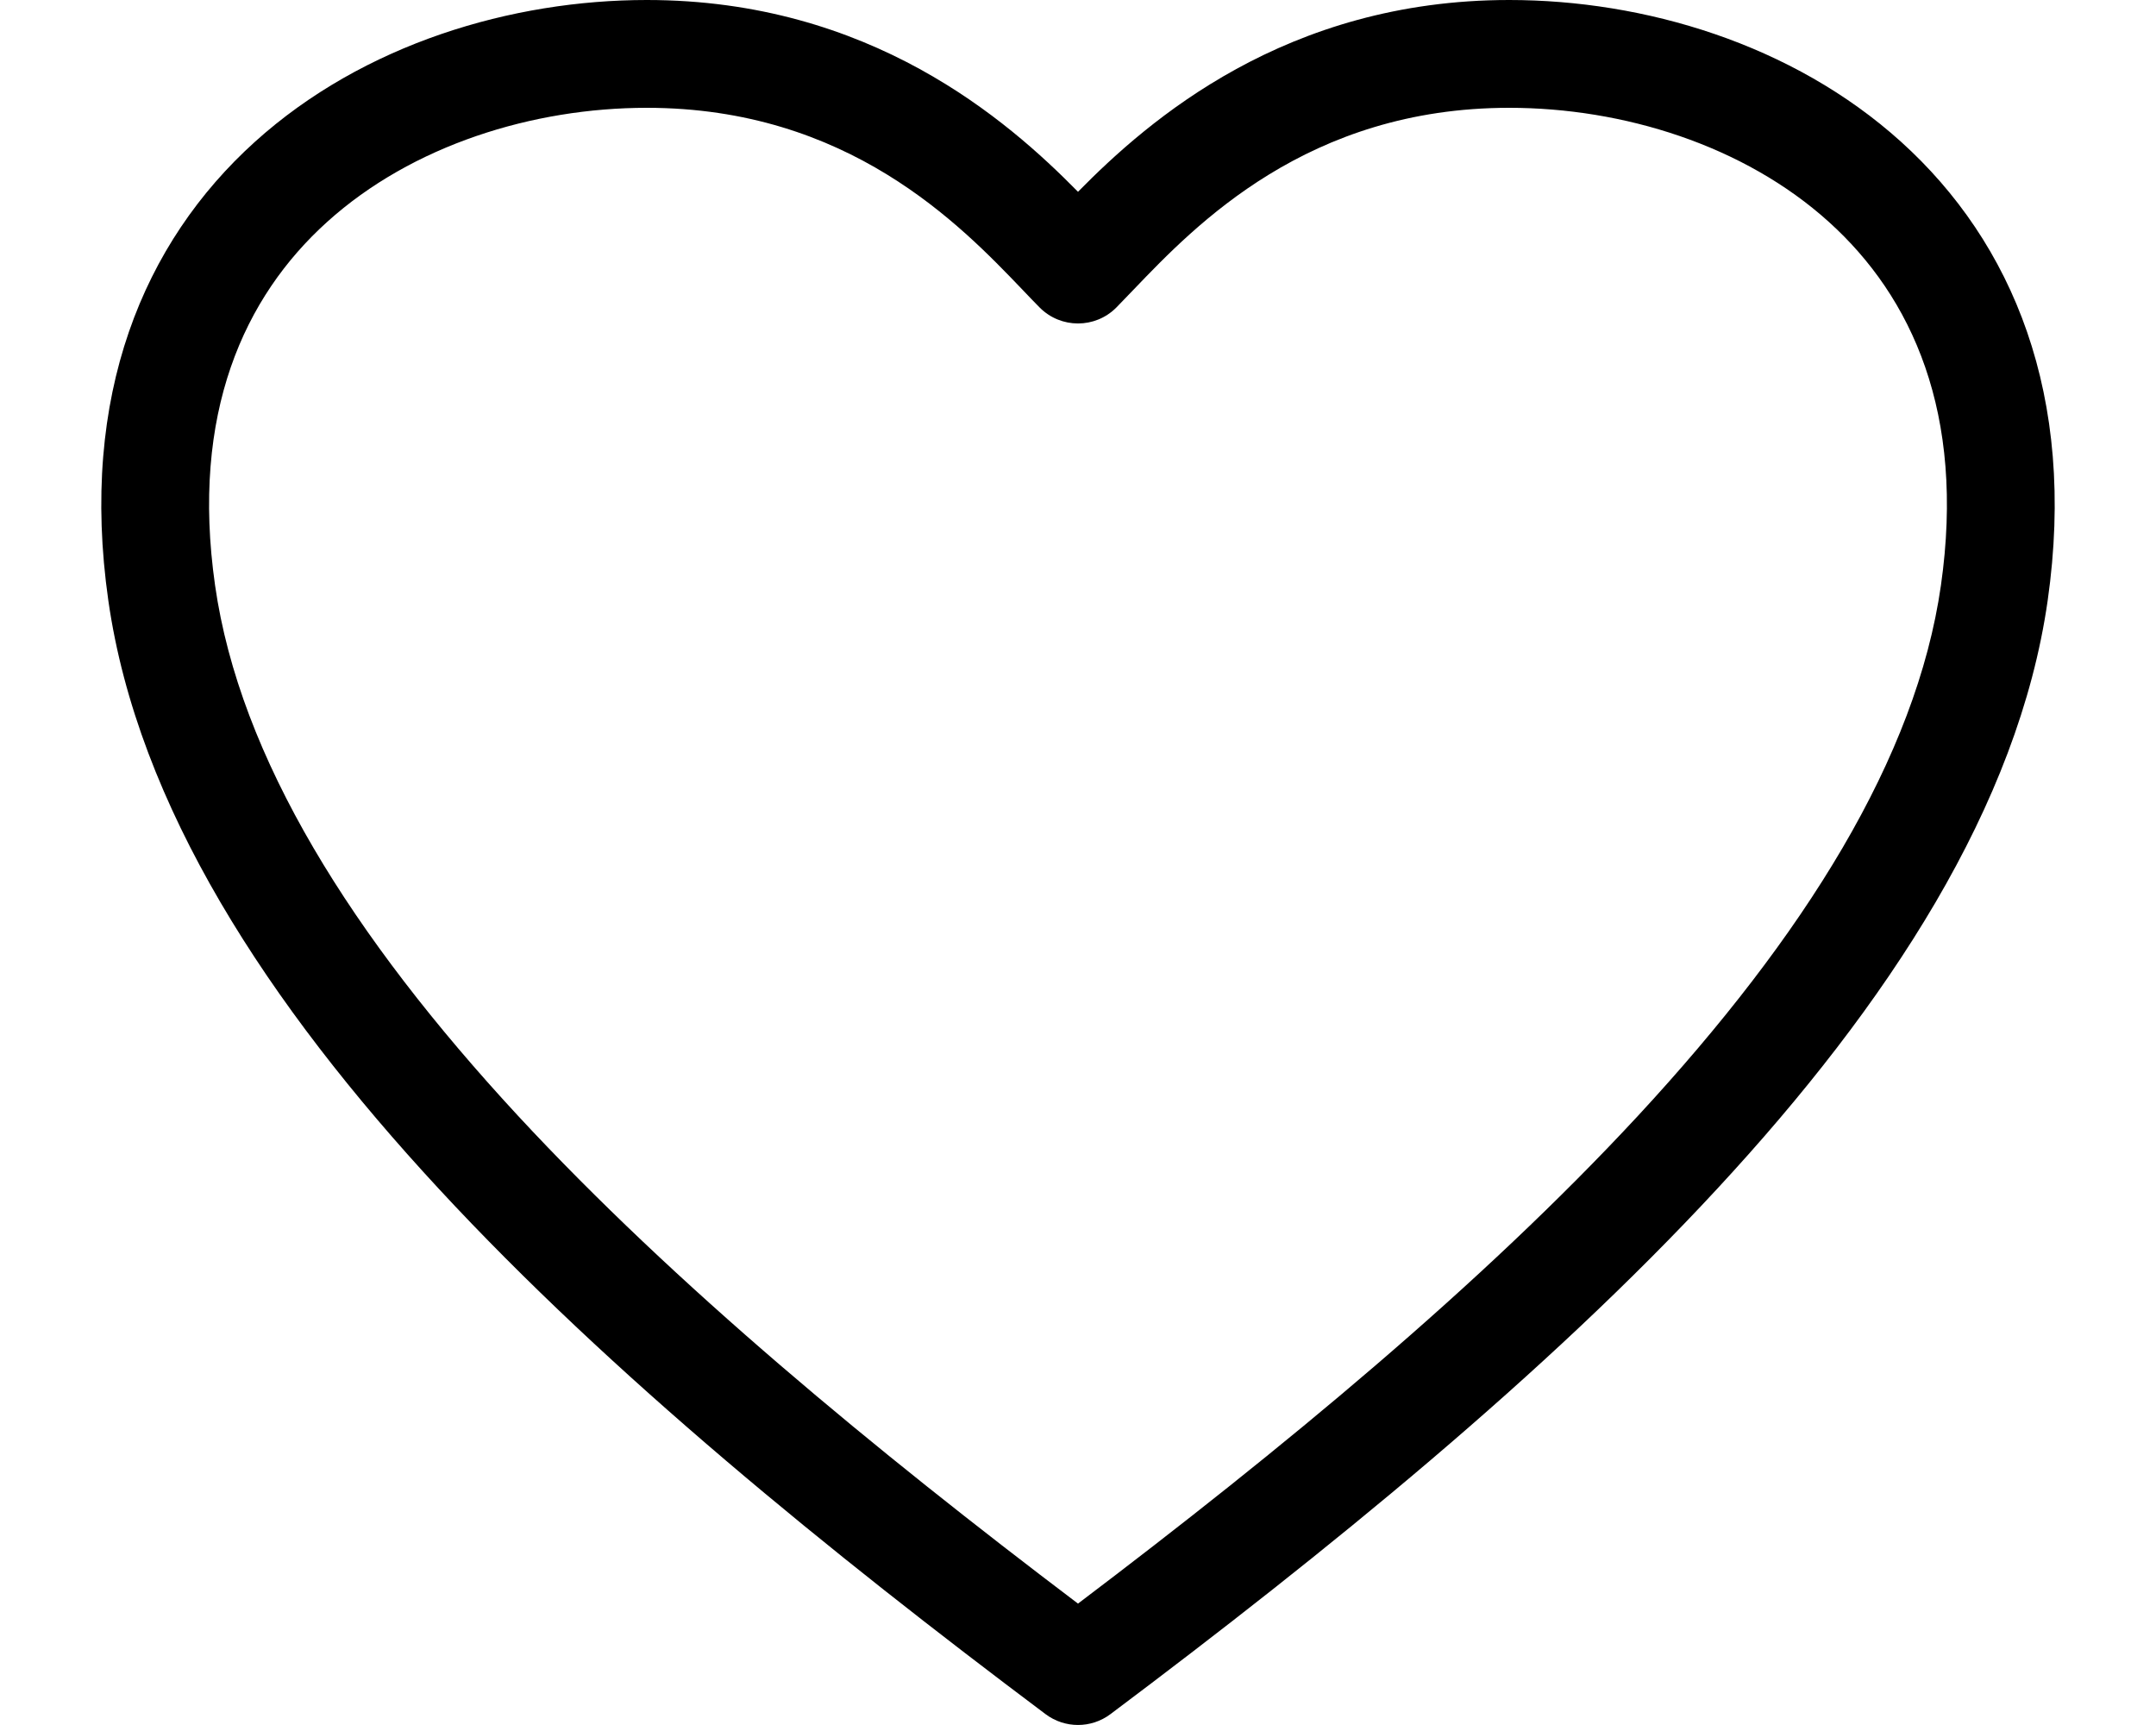
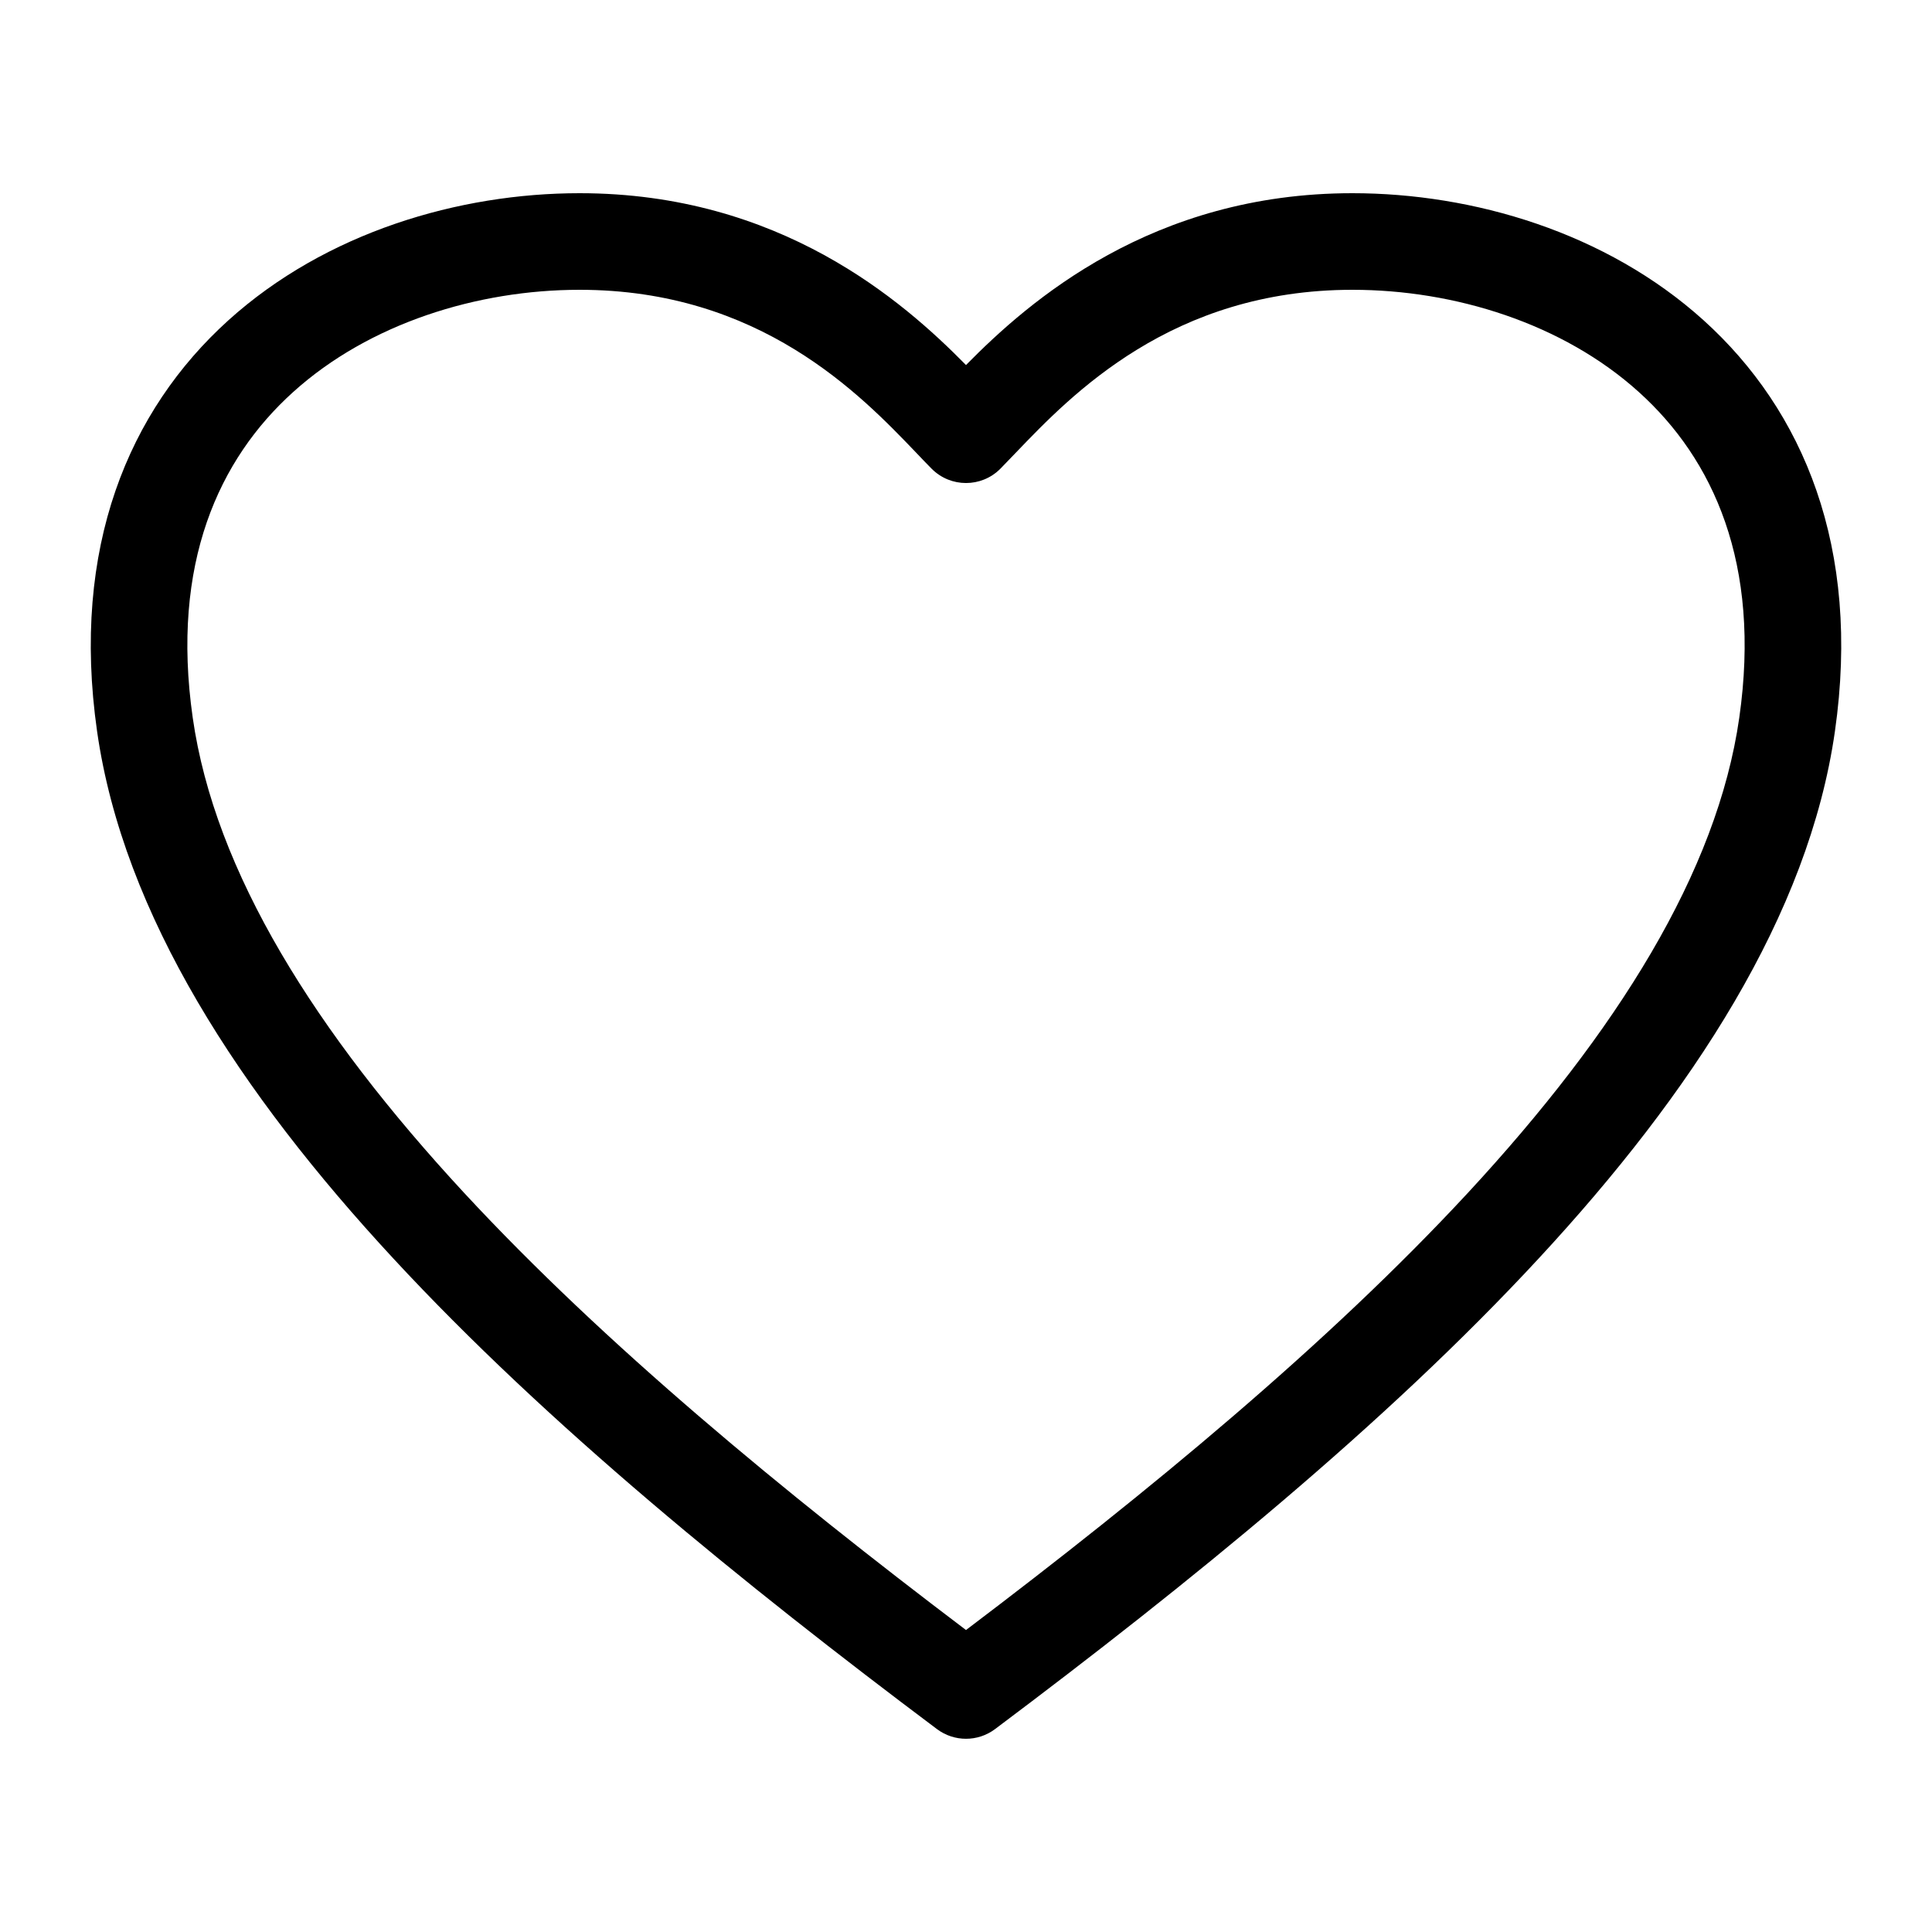
- <svg xmlns="http://www.w3.org/2000/svg" width="20" height="16" viewBox="0 0 20 16" fill="none">
-   <path fill-rule="evenodd" clip-rule="evenodd" d="M3.034 2.059C2.266 2.752 1.767 3.833 1.995 5.429C2.223 7.028 3.265 8.685 4.804 10.348C6.259 11.918 8.11 13.444 10 14.874C11.89 13.444 13.741 11.918 15.196 10.348C16.735 8.685 17.777 7.028 18.005 5.429C18.233 3.833 17.734 2.752 16.966 2.059C16.177 1.346 15.055 1 14 1C12.132 1 11.092 2.085 10.518 2.684C10.458 2.747 10.403 2.804 10.354 2.854C10.158 3.049 9.842 3.049 9.646 2.854C9.596 2.804 9.542 2.747 9.482 2.684C8.908 2.085 7.868 1 6 1C4.945 1 3.823 1.346 3.034 2.059ZM2.364 1.316C3.374 0.404 4.752 0 6 0C8.071 0 9.345 1.113 10 1.779C10.655 1.113 11.929 0 14 0C15.248 0 16.626 0.404 17.636 1.316C18.667 2.248 19.267 3.667 18.995 5.571C18.723 7.472 17.515 9.315 15.929 11.027C14.335 12.749 12.306 14.395 10.3 15.9C10.122 16.033 9.878 16.033 9.7 15.9C7.694 14.395 5.664 12.748 4.071 11.027C2.485 9.315 1.277 7.472 1.005 5.571C0.733 3.667 1.332 2.248 2.364 1.316Z" fill="black" />
+ <svg xmlns="http://www.w3.org/2000/svg" width="20" height="20" viewBox="0 0 20 20" fill="none">
+   <path fill-rule="evenodd" clip-rule="evenodd" d="M3.034 4.059C2.266 4.752 1.767 5.833 1.995 7.429C2.223 9.028 3.265 10.685 4.804 12.348C6.259 13.918 8.11 15.444 10 16.874C11.89 15.444 13.741 13.918 15.196 12.348C16.735 10.685 17.777 9.028 18.005 7.429C18.233 5.833 17.734 4.752 16.966 4.059C16.177 3.346 15.055 3 14 3C12.132 3 11.092 4.085 10.518 4.684C10.458 4.747 10.403 4.804 10.354 4.854C10.158 5.049 9.842 5.049 9.646 4.854C9.596 4.804 9.542 4.747 9.482 4.684C8.908 4.085 7.868 3 6 3C4.945 3 3.823 3.346 3.034 4.059ZM2.364 3.316C3.374 2.404 4.752 2 6 2C8.071 2 9.345 3.113 10 3.779C10.655 3.113 11.929 2 14 2C15.248 2 16.626 2.404 17.636 3.316C18.667 4.248 19.267 5.667 18.995 7.571C18.723 9.472 17.515 11.315 15.929 13.027C14.335 14.749 12.306 16.395 10.3 17.9C10.122 18.033 9.878 18.033 9.7 17.9C7.694 16.395 5.664 14.748 4.071 13.027C2.485 11.315 1.277 9.472 1.005 7.571C0.733 5.667 1.333 4.248 2.364 3.316Z" fill="black" />
</svg>
